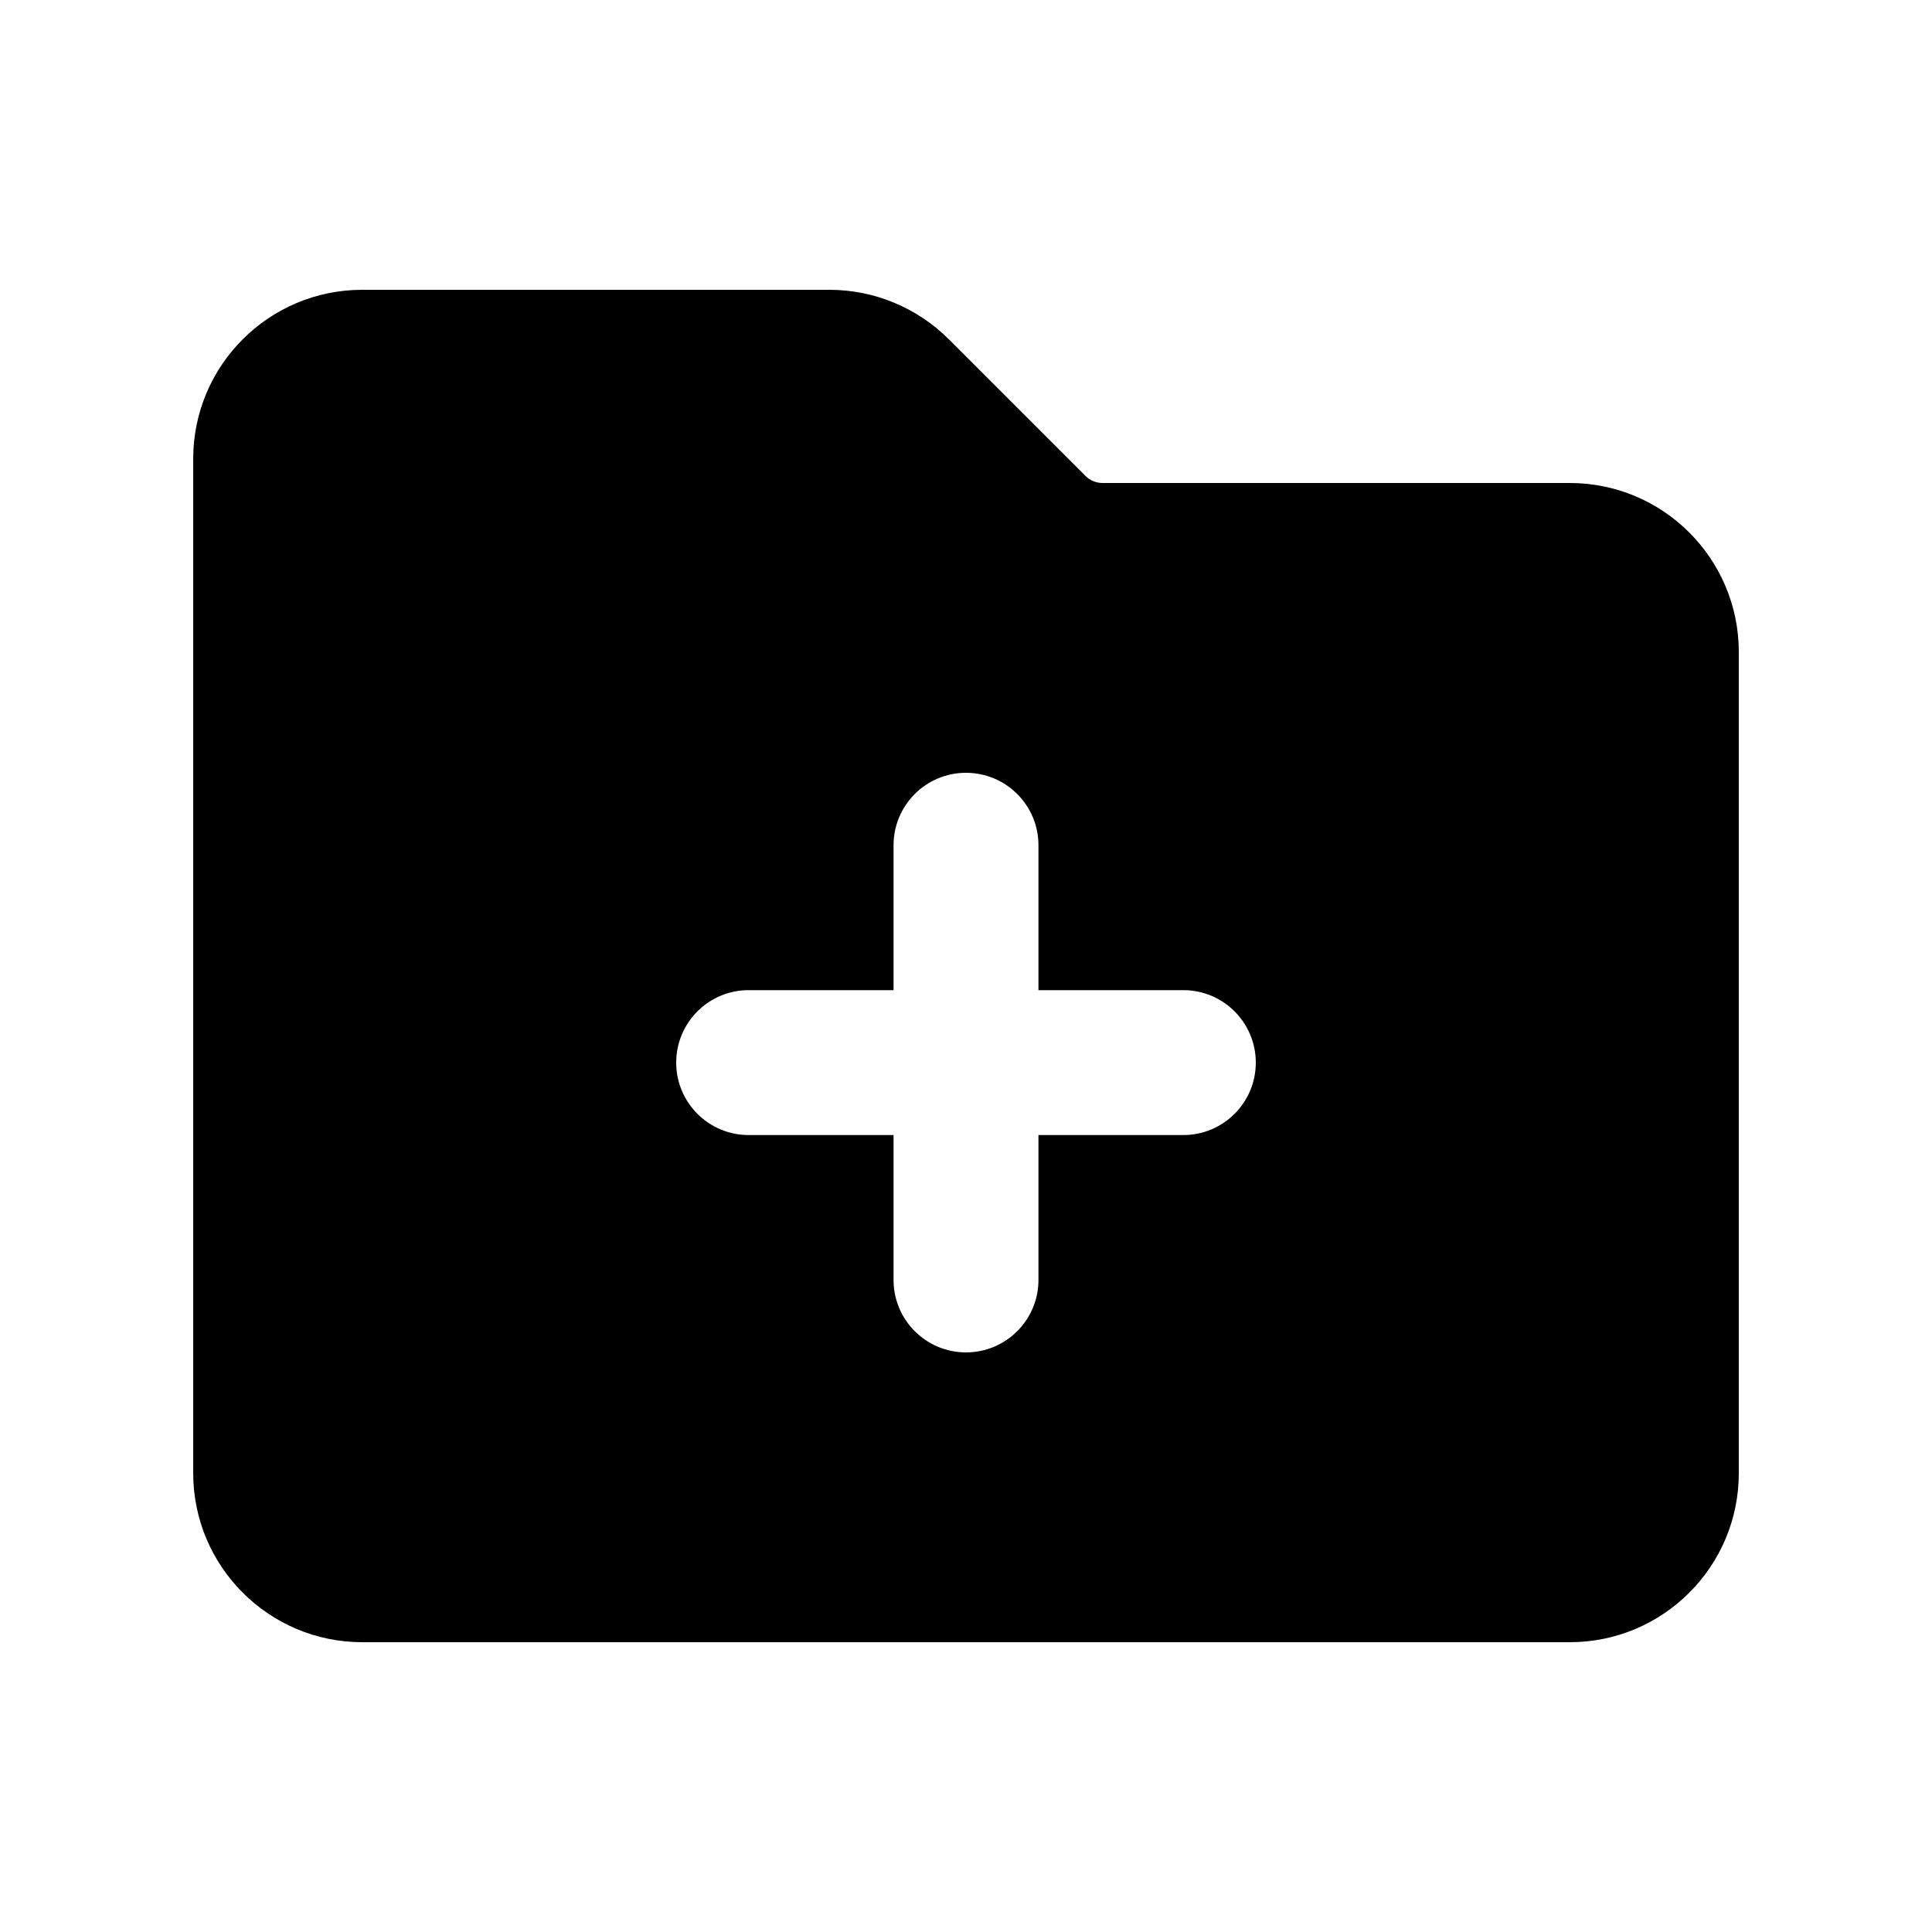
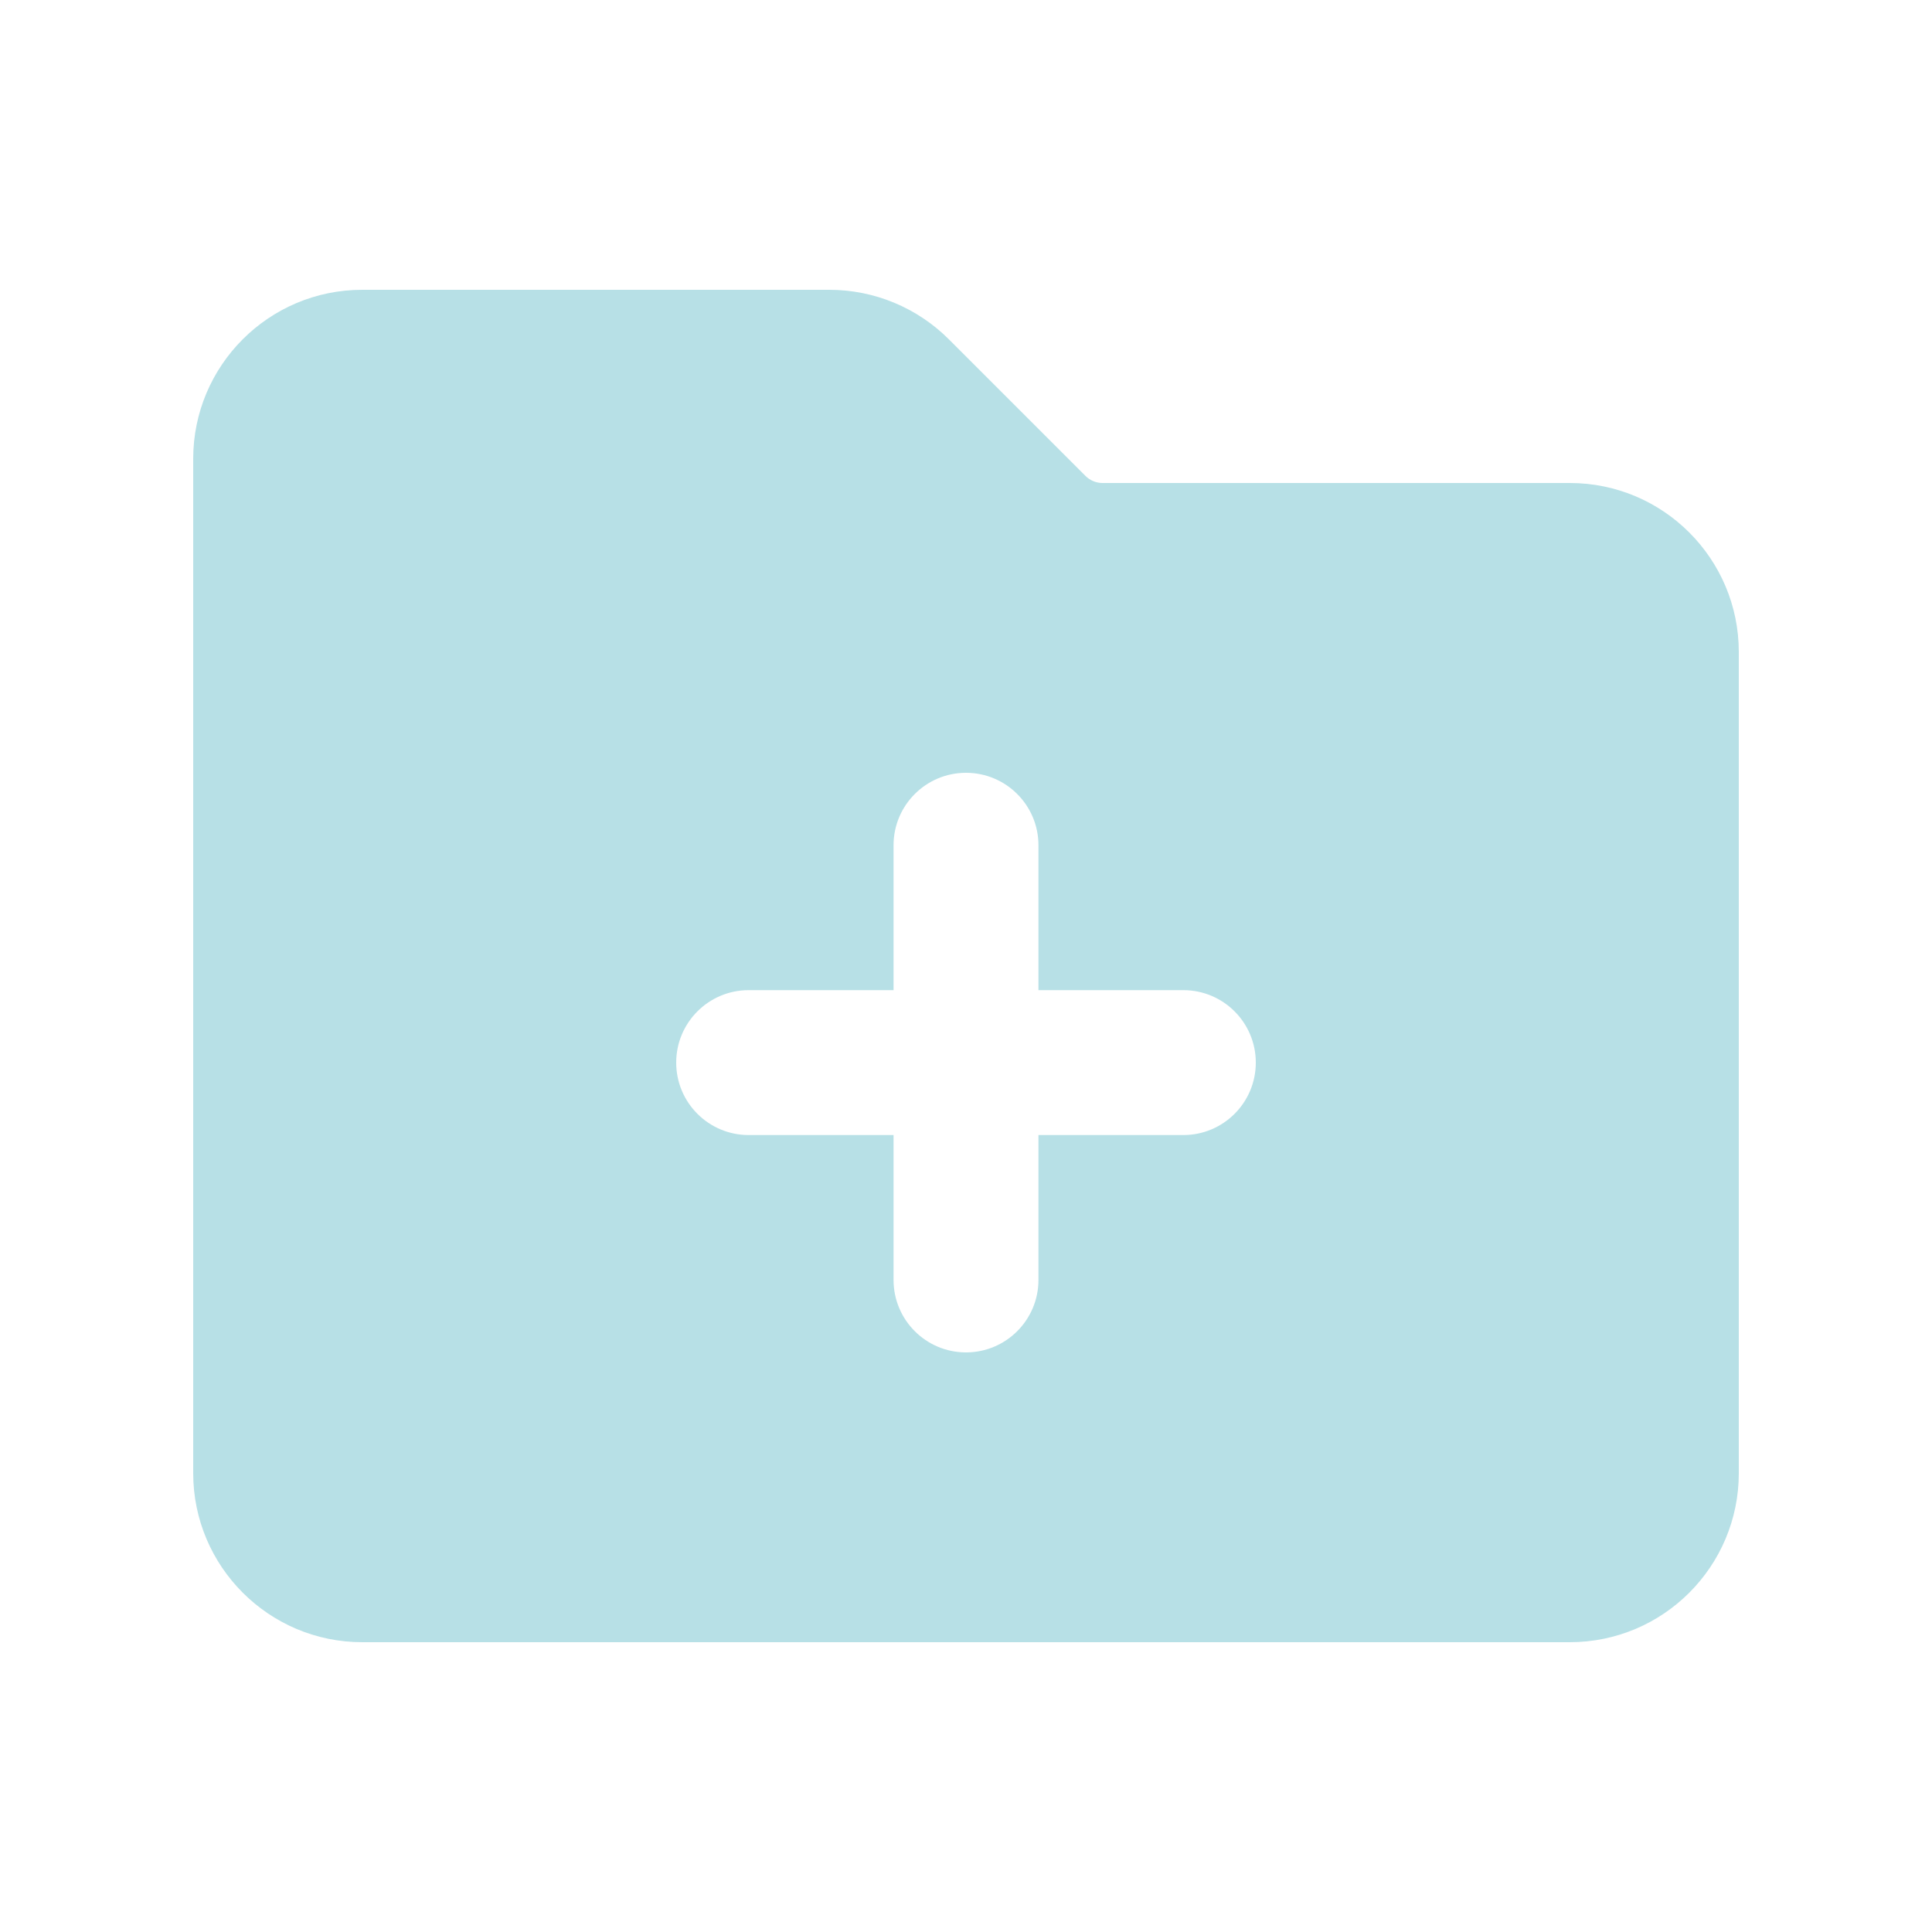
- <svg xmlns="http://www.w3.org/2000/svg" viewBox="0 0 20 20">
+ <svg xmlns="http://www.w3.org/2000/svg" viewBox="0 0 20 20" fill="#b7e0e6">
  <path fill-rule="evenodd" d="M3.75 3A1.75 1.75 0 0 0 2 4.75v10.5c0 .966.784 1.75 1.75 1.75h12.5A1.75 1.75 0 0 0 18 15.25v-8.5A1.75 1.75 0 0 0 16.25 5h-4.836a.25.25 0 0 1-.177-.073L9.823 3.513A1.75 1.75 0 0 0 8.586 3H3.75ZM10 8a.75.75 0 0 1 .75.75v1.5h1.5a.75.75 0 0 1 0 1.5h-1.5v1.5a.75.75 0 0 1-1.5 0v-1.5h-1.5a.75.75 0 0 1 0-1.5h1.5v-1.5A.75.75 0 0 1 10 8Z" clip-rule="evenodd" />
</svg>
